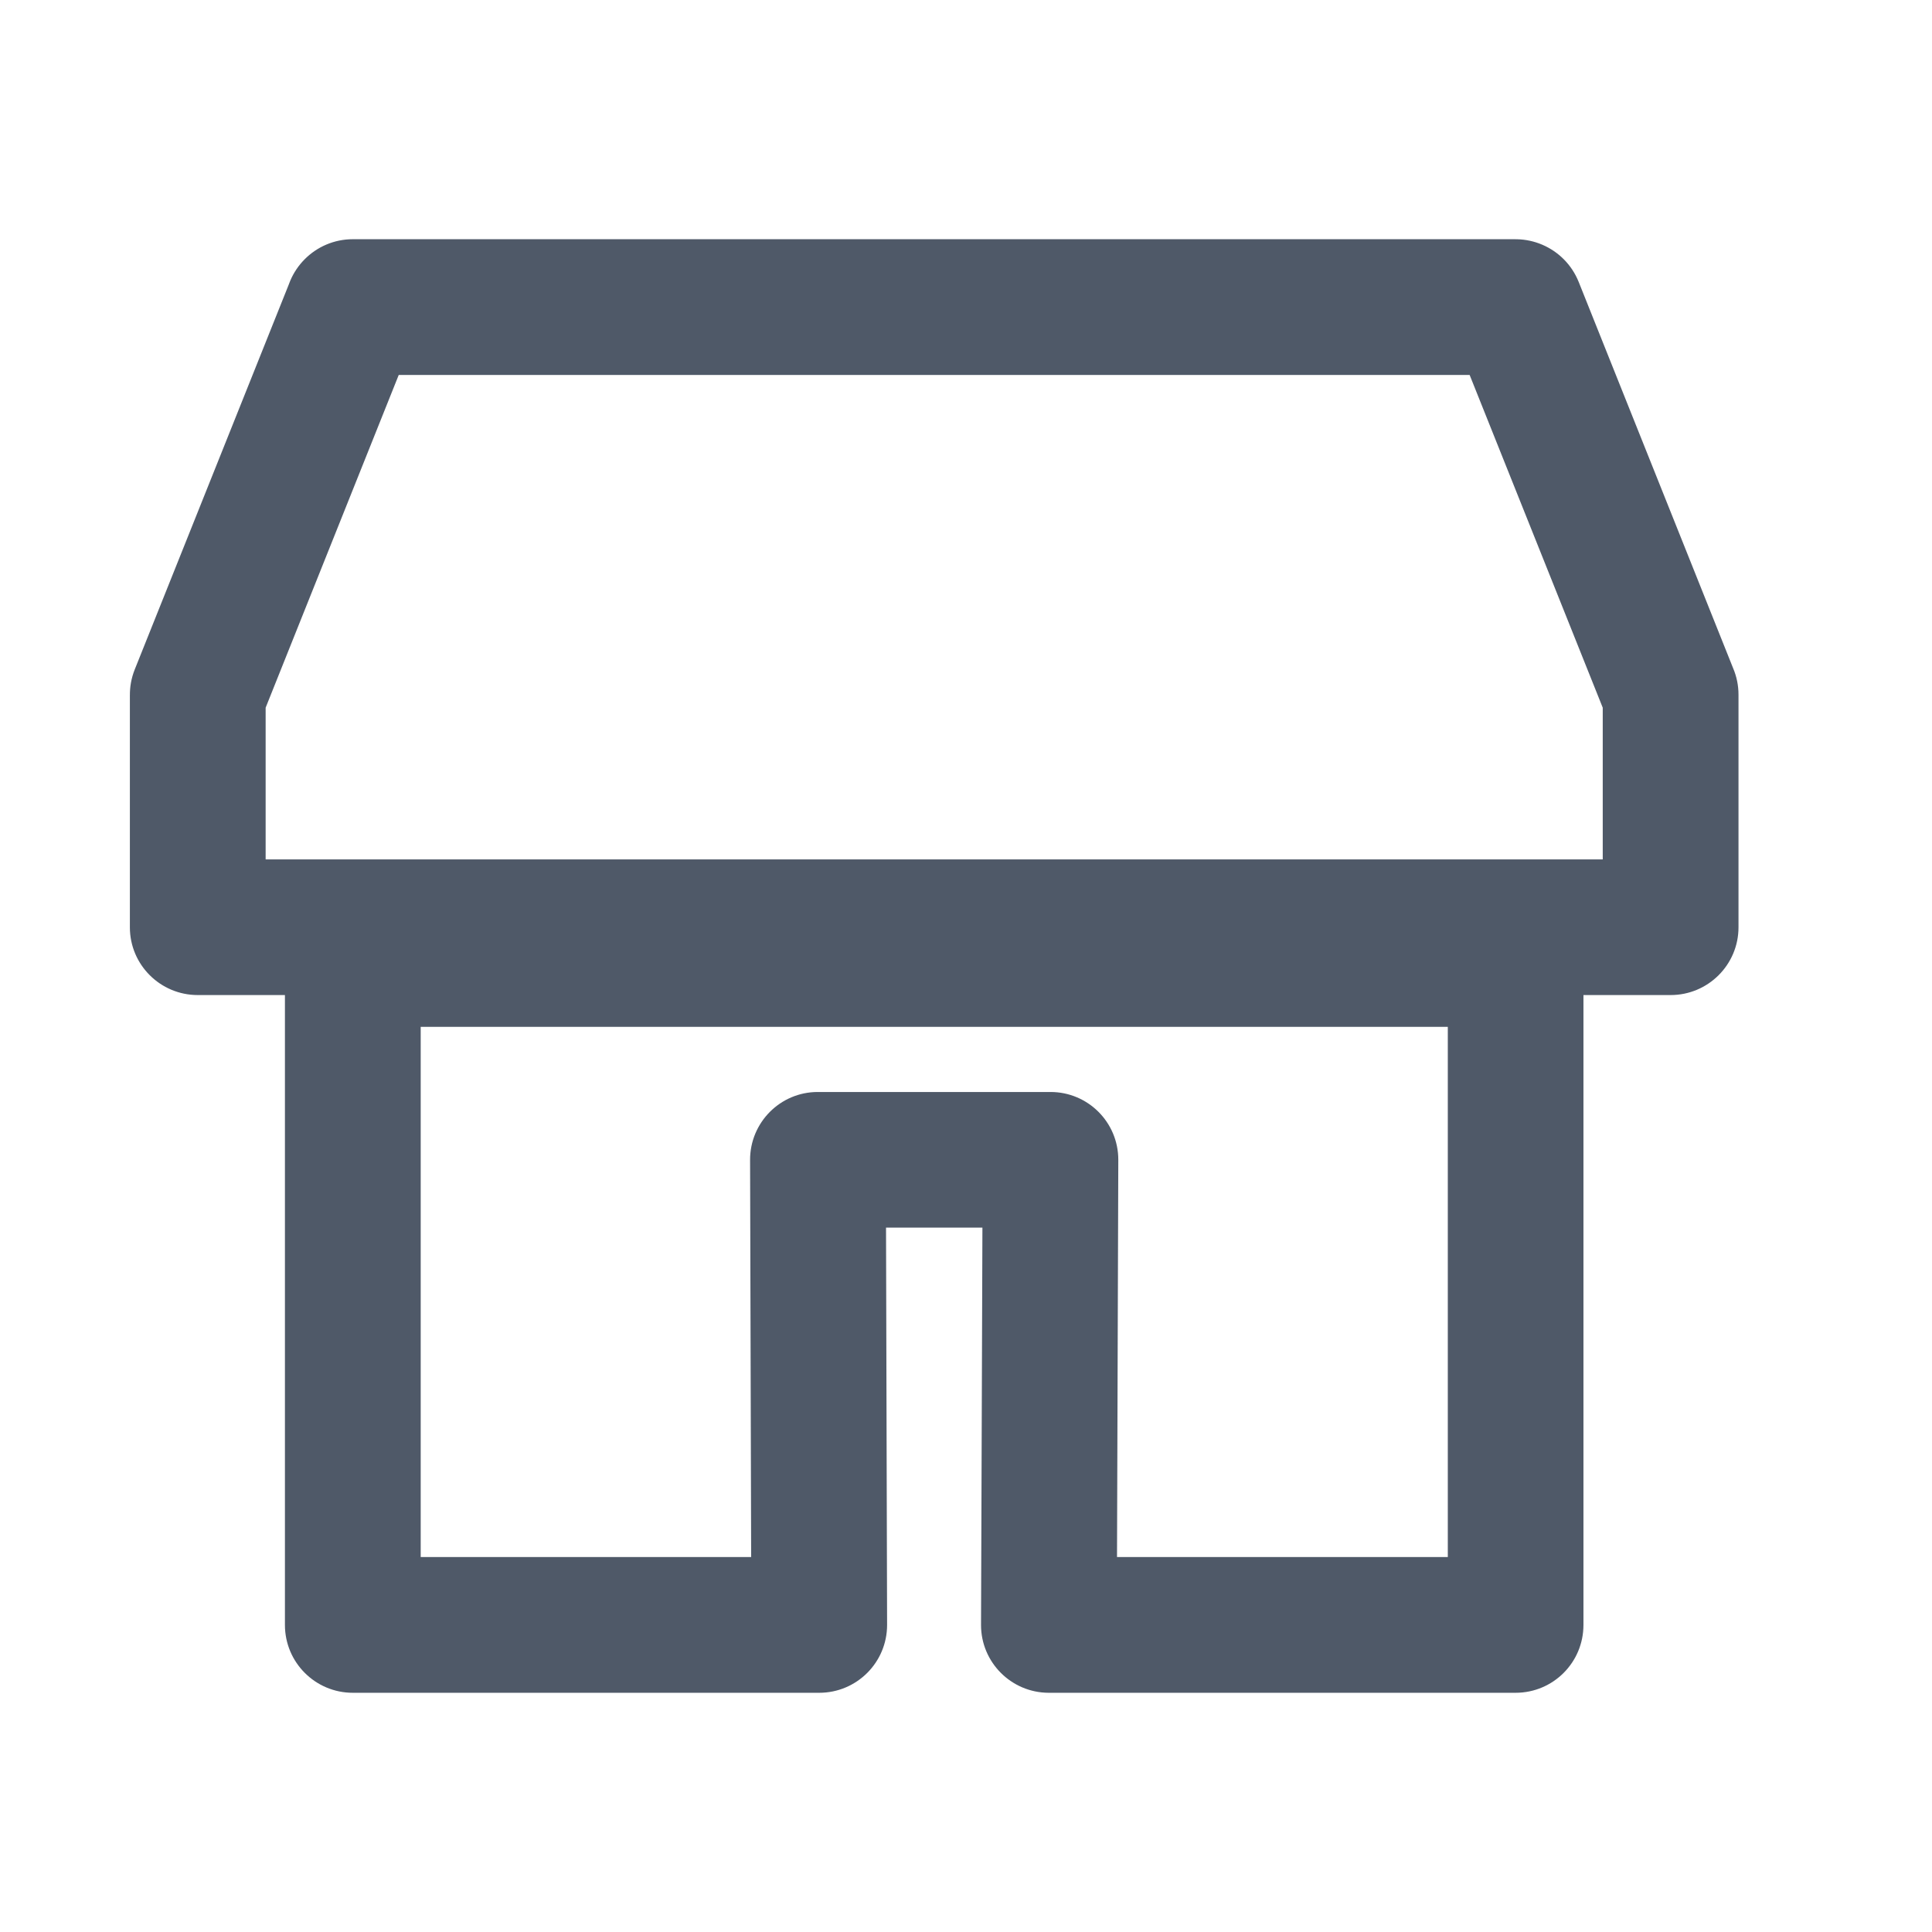
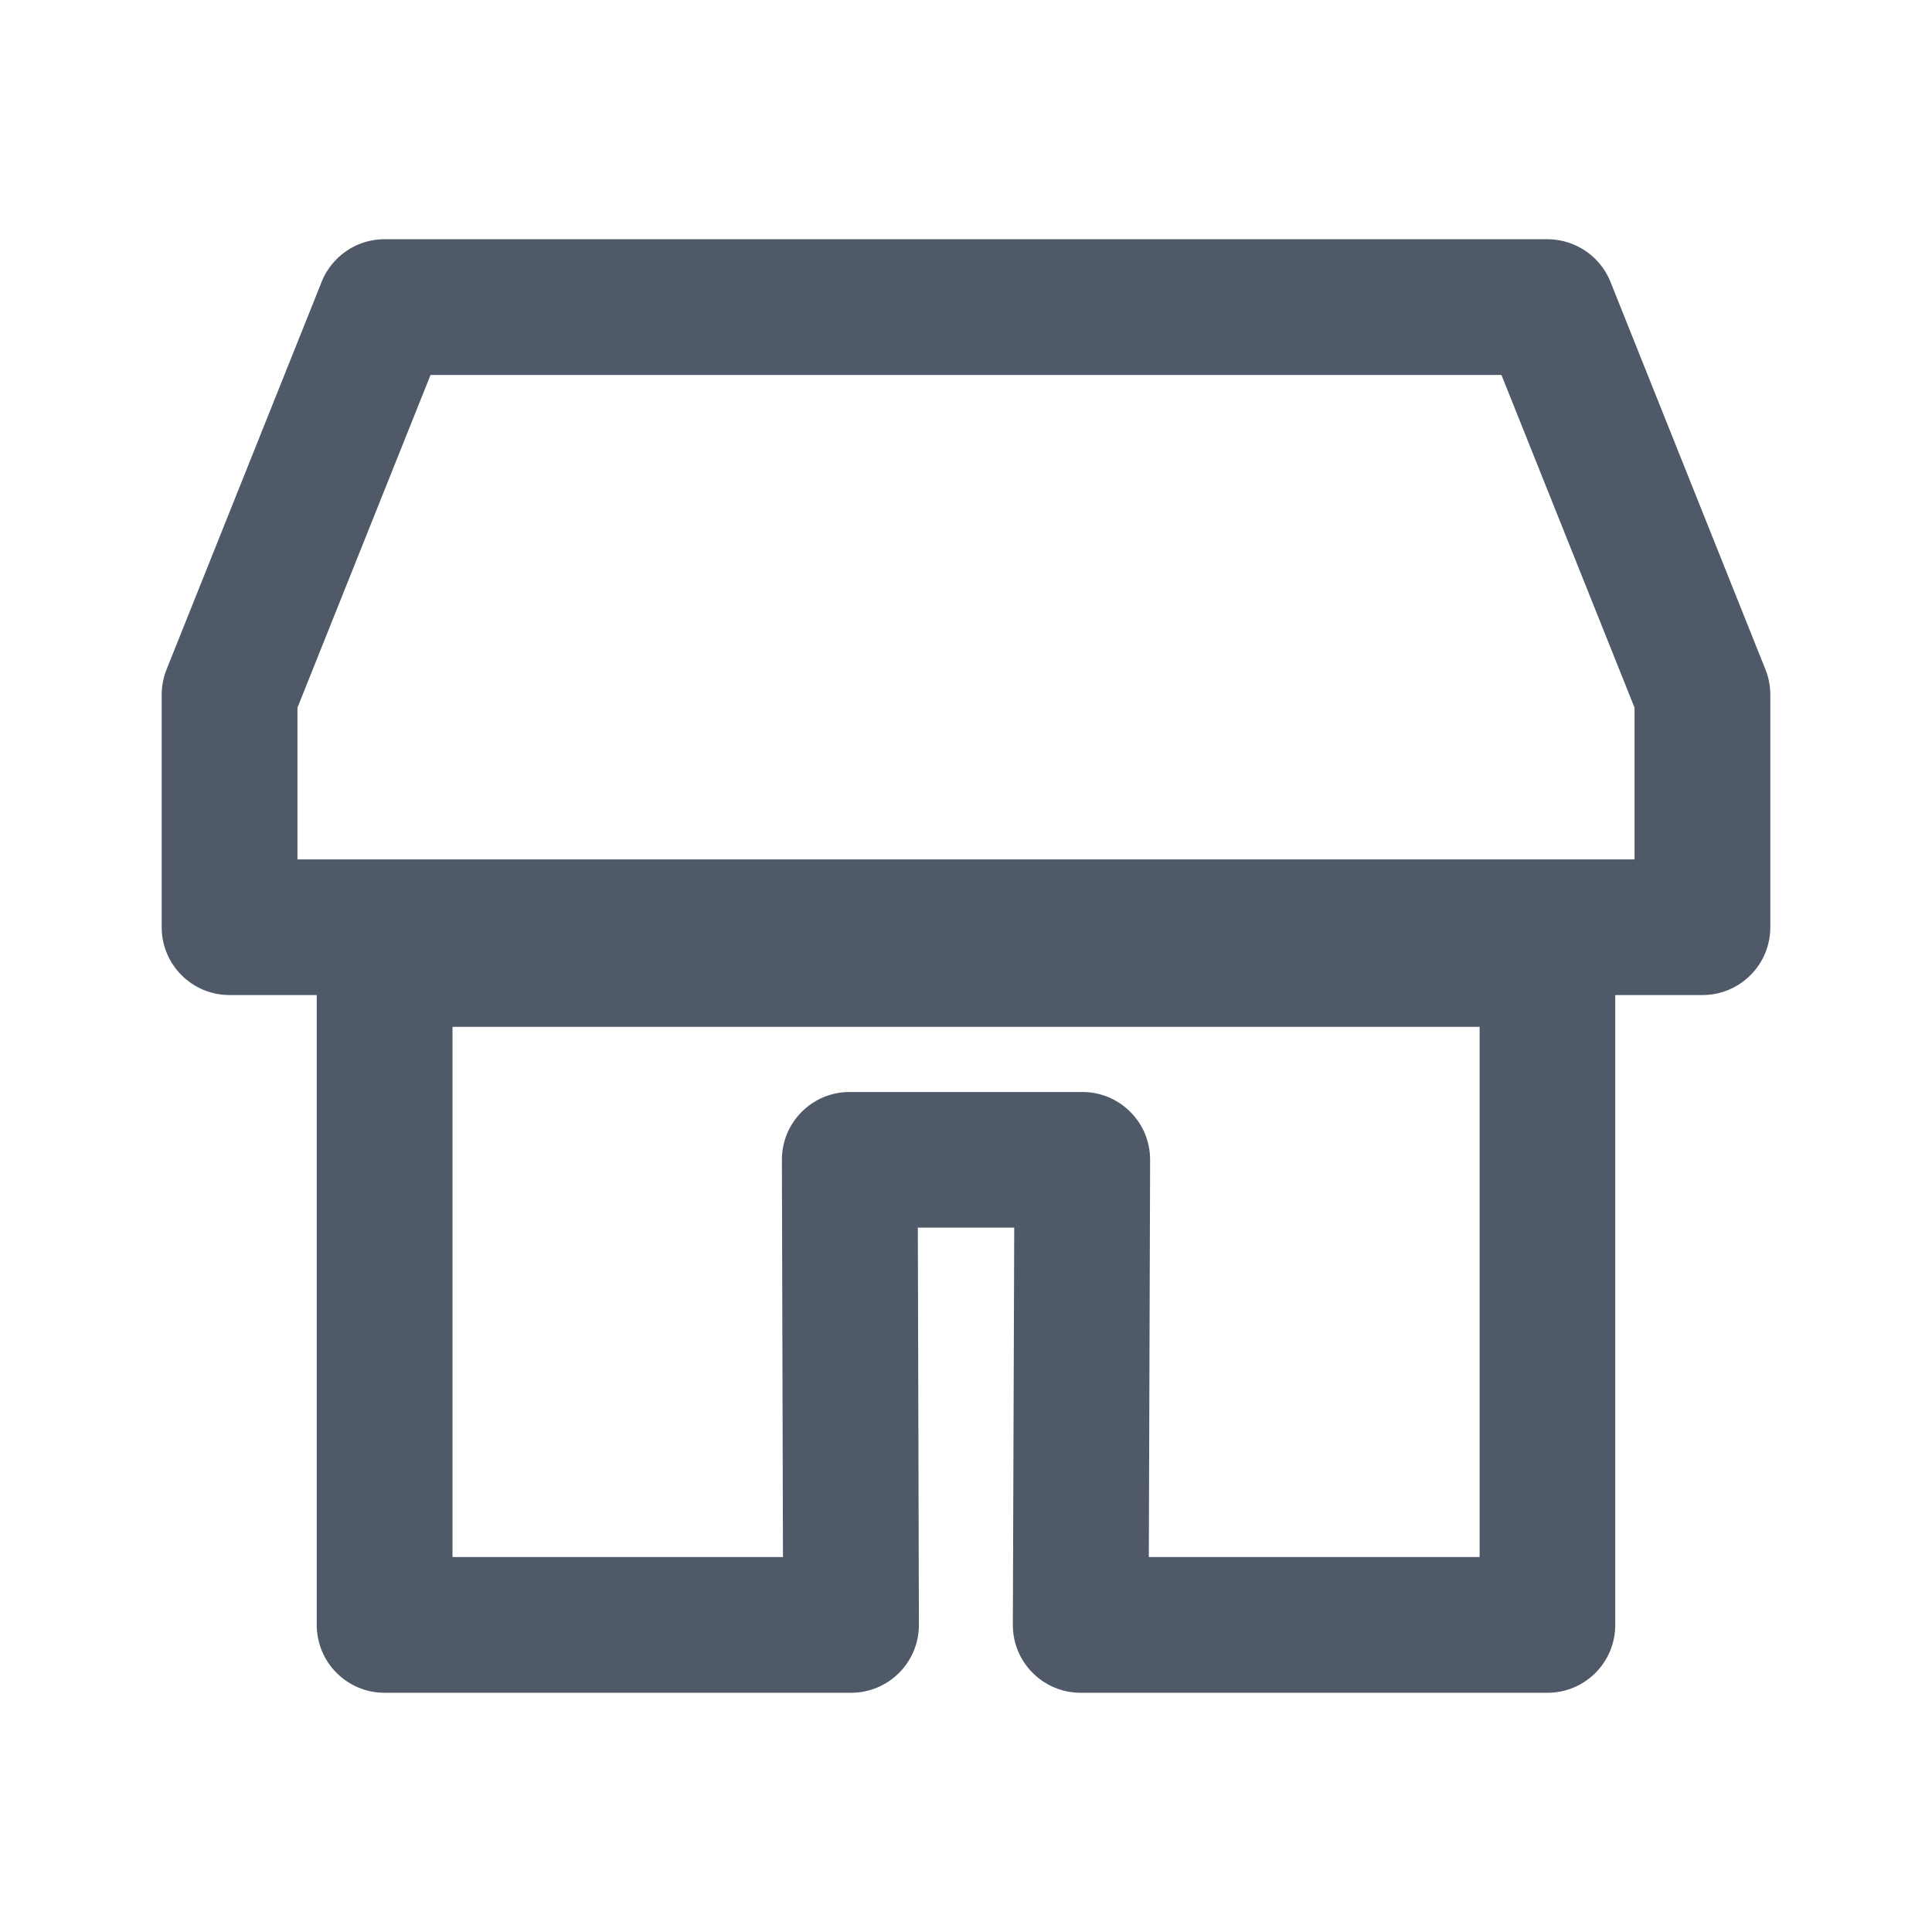
<svg xmlns="http://www.w3.org/2000/svg" xml:space="preserve" width="154.263mm" height="154.263mm" version="1.1" style="shape-rendering:geometricPrecision; text-rendering:geometricPrecision; image-rendering:optimizeQuality; fill-rule:evenodd; clip-rule:evenodd" viewBox="0 0 15426 15426">
  <defs>
    <style type="text/css">
   
    .fil0 {fill:none}
    .fil1 {fill:#313C4E;fill-rule:nonzero;fill-opacity:0.851}
   
  </style>
  </defs>
  <g id="Layer_x0020_1">
    <rect class="fil0" width="15426" height="15426" />
    <g>
-       <path class="fil1" d="M12605 2251l1237 3094 -1006 403 -1238 -3095 503 -743 504 341zm-1007 402c-111,-278 24,-593 302,-704 278,-111 593,24 705,302l-1007 402zm-8781 -743l9284 0 0 1084 -9284 0 -503 -743 503 -341zm0 1084c-299,0 -542,-243 -542,-542 0,-299 243,-542 542,-542l0 1084zm-1741 2351l1238 -3094 1006 402 -1238 3095 -1045 -201 39 -202zm1006 403c-111,278 -426,413 -704,302 -278,-111 -413,-427 -302,-705l1006 403zm-1045 1656l0 -1857 1084 0 0 1857 -542 541 -542 -541zm1084 0c0,299 -243,541 -542,541 -299,0 -542,-242 -542,-541l1084 0zm11218 541l-11760 0 0 -1083 11760 0 542 542 -542 541zm0 -1083c299,0 542,242 542,542 0,299 -243,541 -542,541l0 -1083zm542 -1315l0 1857 -1084 0 0 -1857 1045 -202 39 202zm-1084 0c0,-300 243,-542 542,-542 299,0 542,242 542,542l-1084 0zm-9980 1569l9284 0 0 1083 -9284 0 -542 -541 542 -542zm0 1083c-299,0 -542,-242 -542,-541 0,-300 243,-542 542,-542l0 1083zm-542 4775l0 -5316 1084 0 0 5316 -542 542 -542 -542zm1084 0c0,300 -243,542 -542,542 -299,0 -542,-242 -542,-542l1084 0zm3182 542l-3724 0 0 -1084 3724 0 542 541 -542 543zm0 -1084c299,0 542,243 542,542 0,300 -243,542 -542,542l0 -1084zm532 -3173l10 3714 -1084 3 -10 -3714 542 -543 542 540zm-1084 3c-1,-299 241,-543 540,-543 299,-1 543,241 544,540l-1084 3zm2399 540l-1857 0 0 -1083 1857 0 541 543 -541 540zm0 -1083c299,0 541,242 541,541 0,300 -242,542 -541,542l0 -1083zm-555 4254l13 -3714 1083 3 -12 3714 -542 540 -542 -543zm1084 3c-1,299 -244,541 -544,540 -299,-1 -541,-244 -540,-543l1084 3zm3184 540l-3726 0 0 -1084 3726 0 542 542 -542 542zm0 -1084c300,0 542,243 542,542 0,300 -242,542 -542,542l0 -1084zm542 -4774l0 5316 -1083 0 0 -5316 541 -542 542 542zm-1083 0c0,-300 242,-542 541,-542 300,0 542,242 542,542l-1083 0z" />
+       <path class="fil1" d="M12859 2251l1237 3094 -1006 403 -1238 -3095 503 -743 504 341zm-1007 402c-111,-278 24,-593 302,-704 278,-111 593,24 705,302l-1007 402zm-8781 -743l9284 0 0 1084 -9284 0 -503 -743 503 -341zm0 1084c-299,0 -542,-243 -542,-542 0,-299 243,-542 542,-542l0 1084zm-1741 2351l1238 -3094 1006 402 -1238 3095 -1045 -201 39 -202zm1006 403c-111,278 -426,413 -704,302 -278,-111 -413,-427 -302,-705l1006 403zm-1045 1656l0 -1857 1084 0 0 1857 -542 541 -542 -541zm1084 0c0,299 -243,541 -542,541 -299,0 -542,-242 -542,-541l1084 0zm11218 541l-11760 0 0 -1083 11760 0 542 542 -542 541zm0 -1083c299,0 542,242 542,542 0,299 -243,541 -542,541l0 -1083zm542 -1315l0 1857 -1084 0 0 -1857 1045 -202 39 202zm-1084 0c0,-300 243,-542 542,-542 299,0 542,242 542,542l-1084 0zm-9980 1569l9284 0 0 1083 -9284 0 -542 -541 542 -542zm0 1083c-299,0 -542,-242 -542,-541 0,-300 243,-542 542,-542l0 1083zm-542 4775l0 -5316 1084 0 0 5316 -542 542 -542 -542zm1084 0c0,300 -243,542 -542,542 -299,0 -542,-242 -542,-542l1084 0zm3182 542l-3724 0 0 -1084 3724 0 542 541 -542 543zm0 -1084c299,0 542,243 542,542 0,300 -243,542 -542,542l0 -1084zm532 -3173l10 3714 -1084 3 -10 -3714 542 -543 542 540zm-1084 3c-1,-299 241,-543 540,-543 299,-1 543,241 544,540l-1084 3zm2399 540l-1857 0 0 -1083 1857 0 541 543 -541 540zm0 -1083c299,0 541,242 541,541 0,300 -242,542 -541,542l0 -1083zm-555 4254l13 -3714 1083 3 -12 3714 -542 540 -542 -543zm1084 3c-1,299 -244,541 -544,540 -299,-1 -541,-244 -540,-543l1084 3zm3184 540l-3726 0 0 -1084 3726 0 542 542 -542 542zm0 -1084c300,0 542,243 542,542 0,300 -242,542 -542,542l0 -1084zm542 -4774l0 5316 -1083 0 0 -5316 541 -542 542 542zm-1083 0c0,-300 242,-542 541,-542 300,0 542,242 542,542l-1083 0z" />
    </g>
  </g>
</svg>
